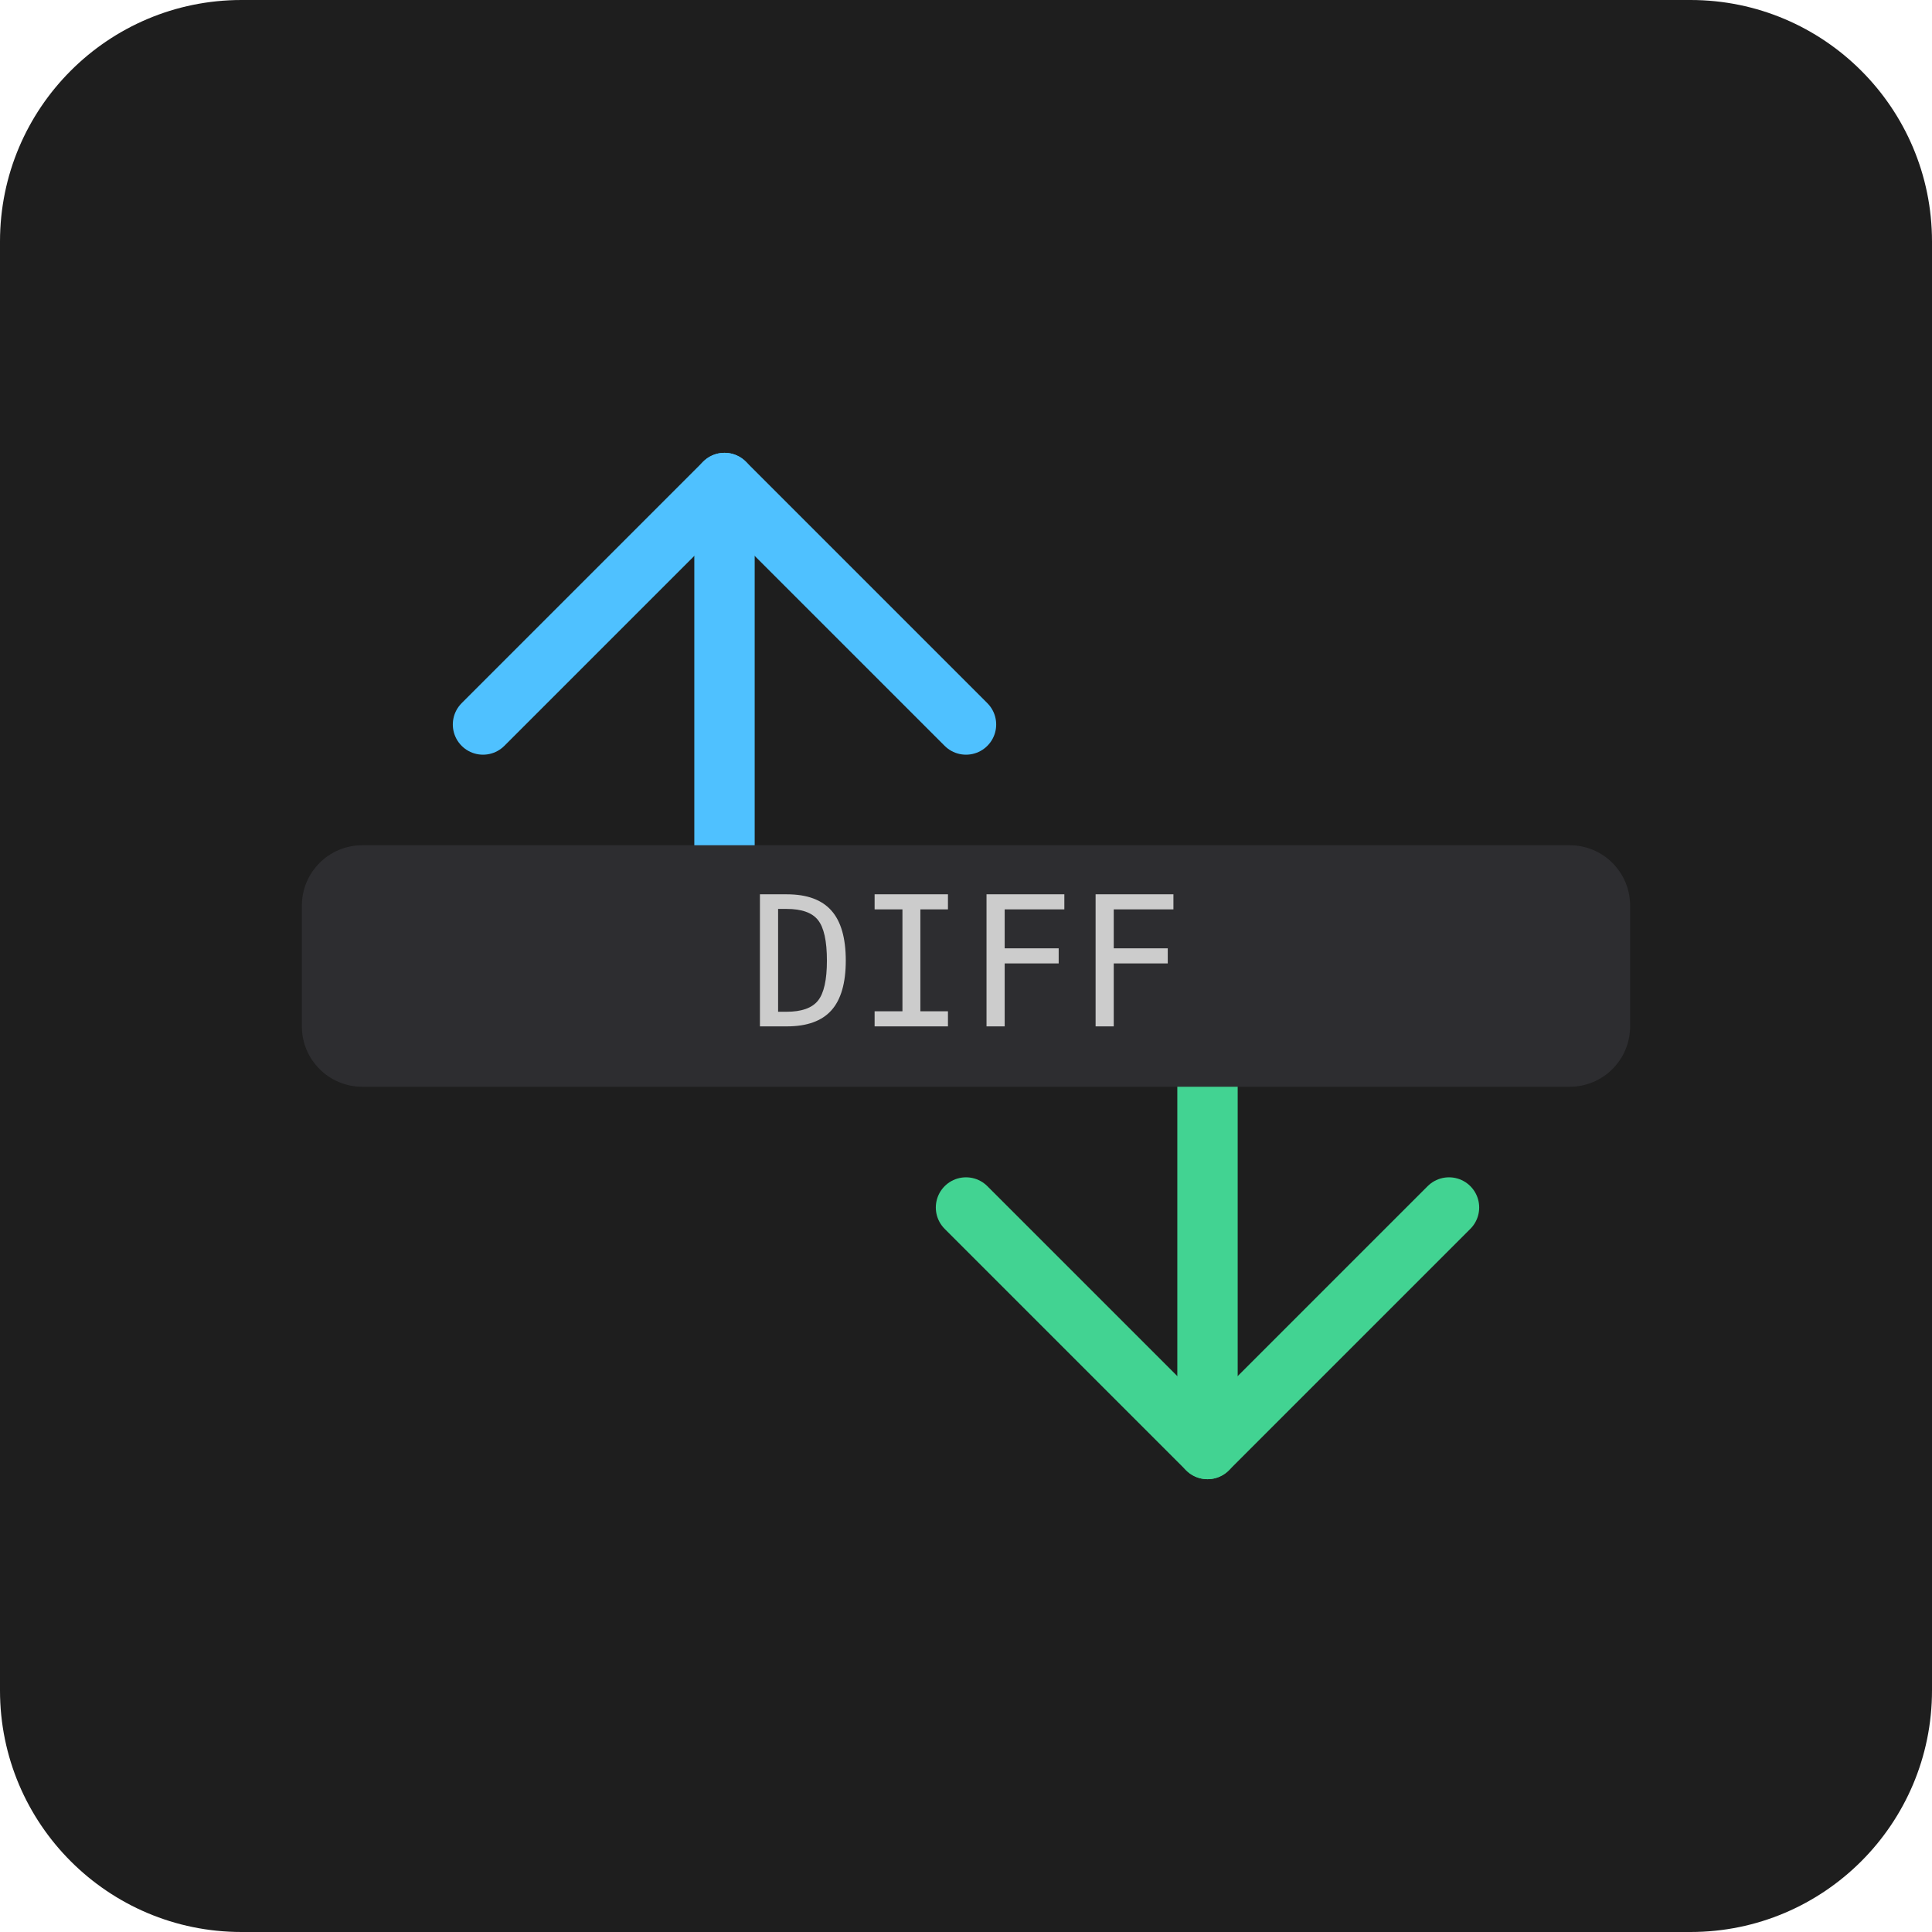
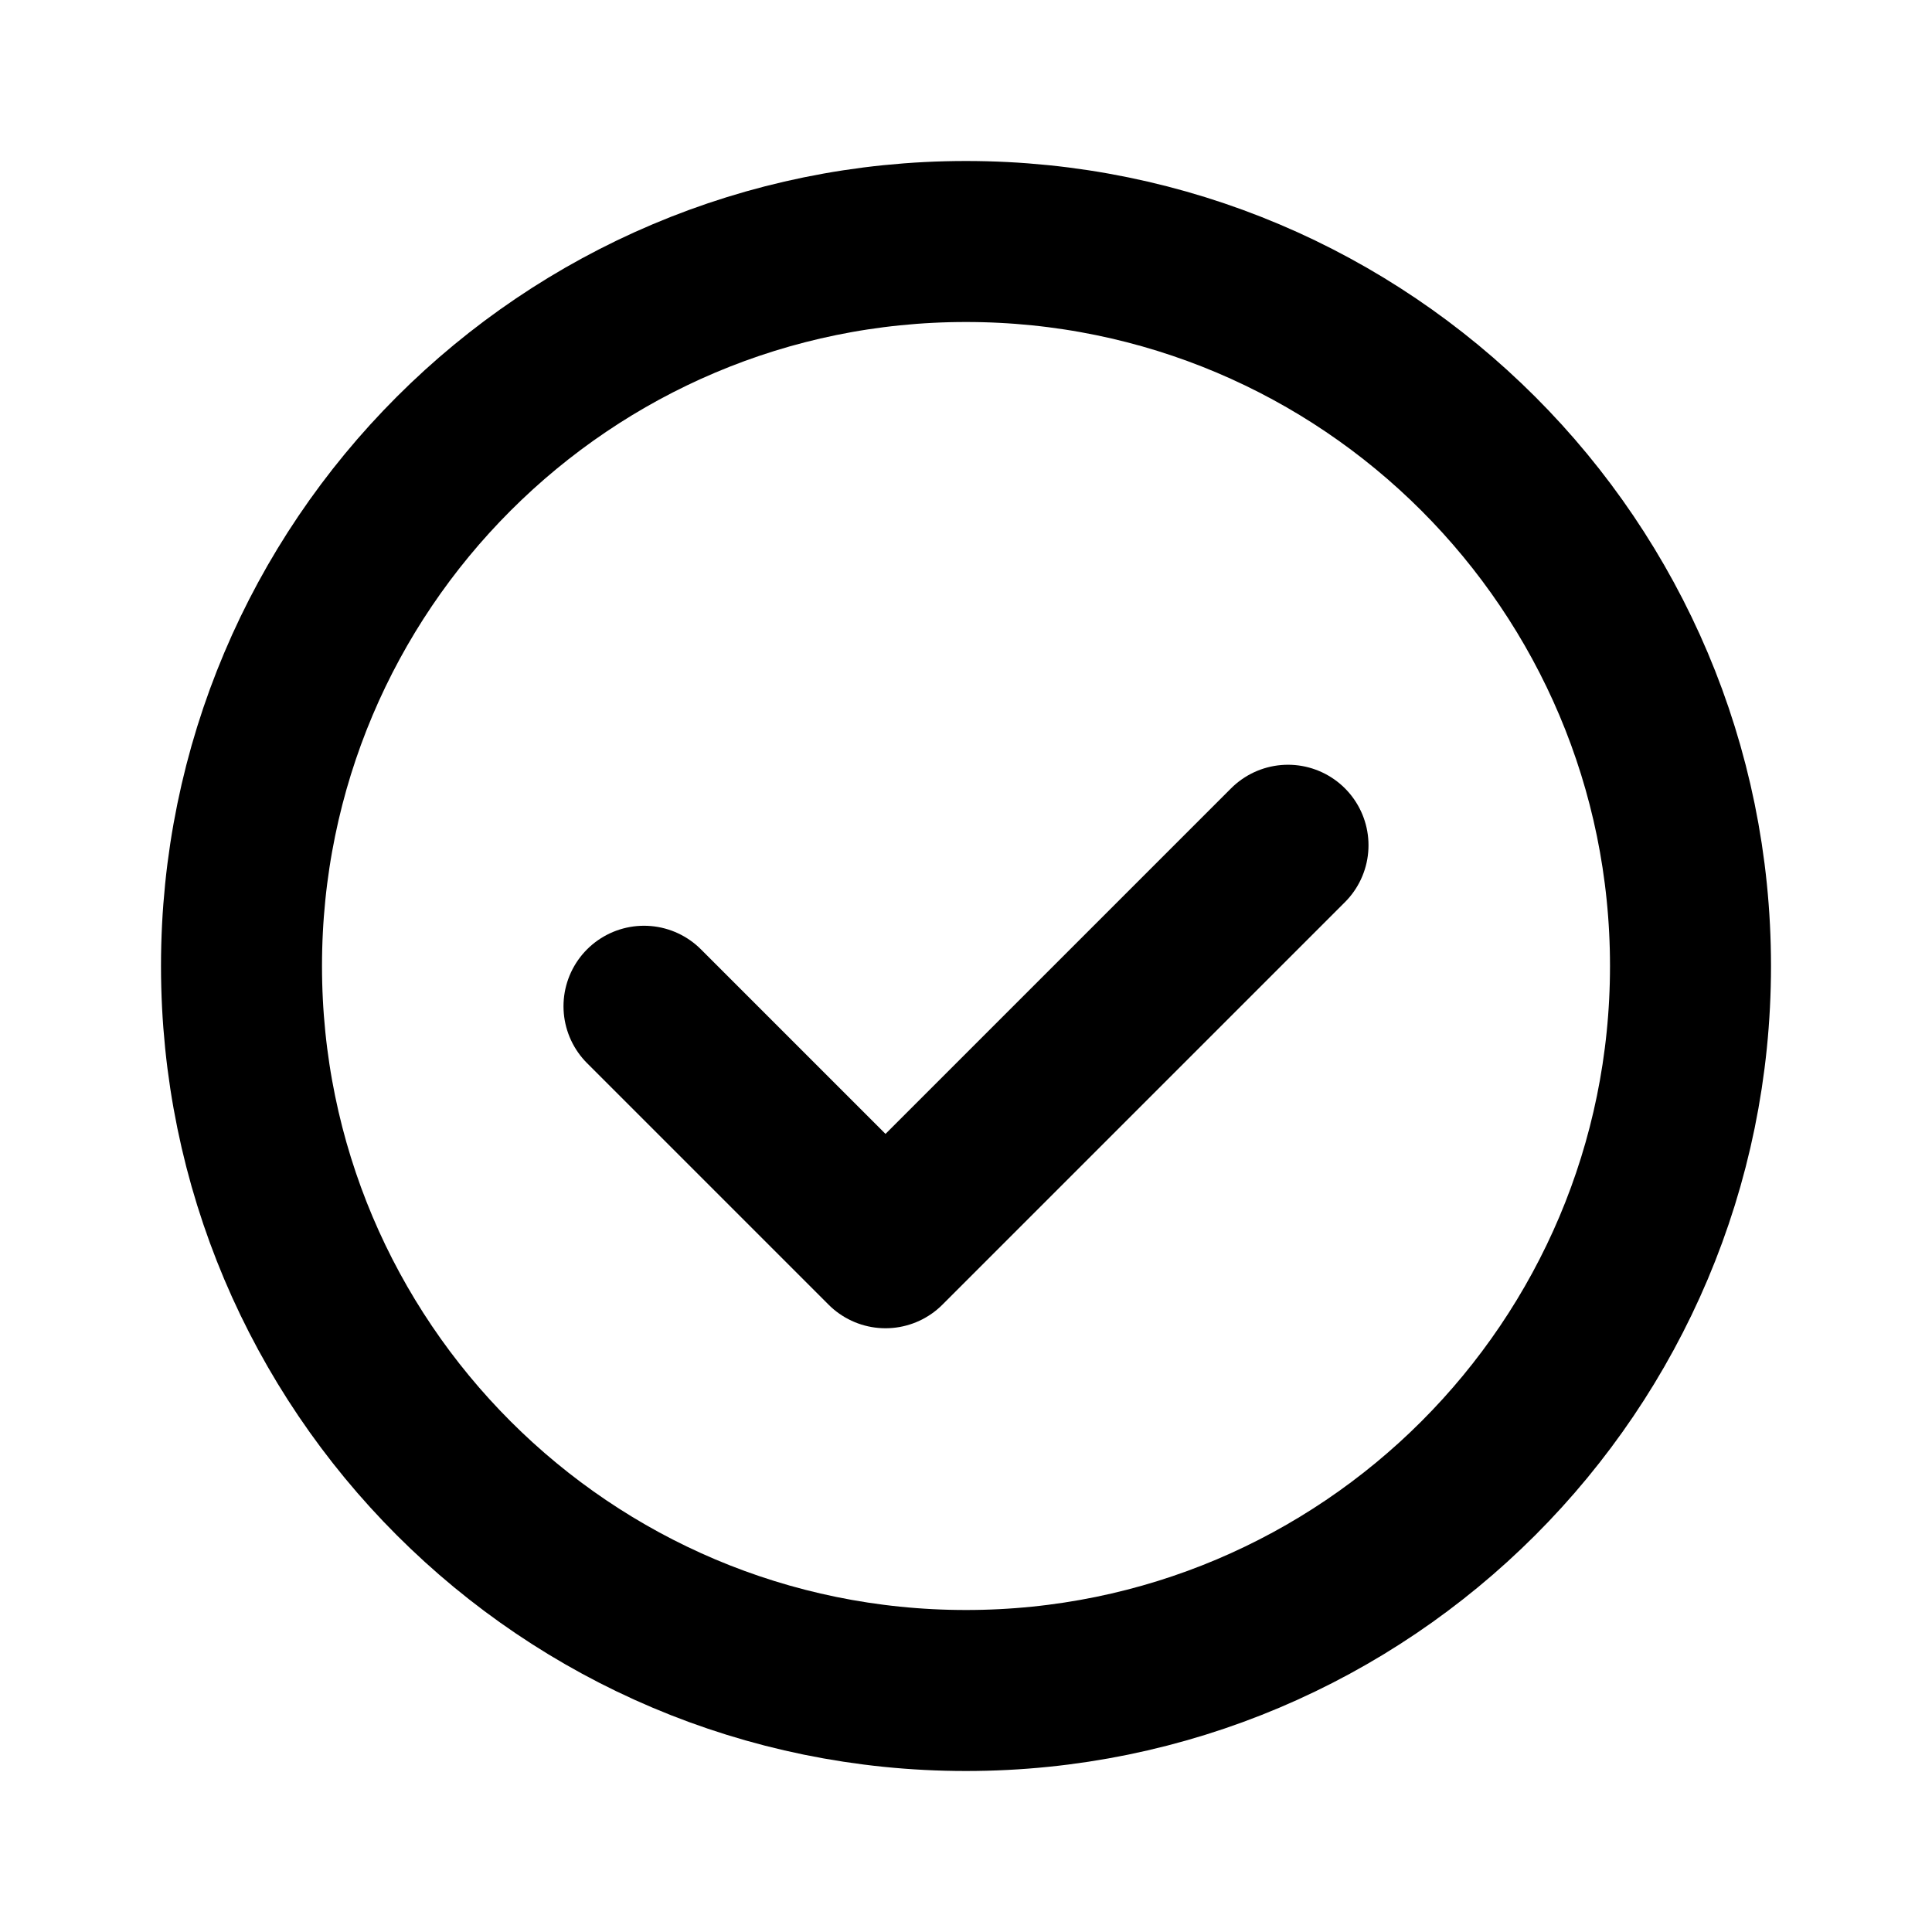
- <svg xmlns="http://www.w3.org/2000/svg" width="128" height="128" viewBox="0 0 128 128" fill="none">
-   <rect width="128" height="128" rx="16" fill="#1e1e1e" />
-   <path d="M32 48L48 32L64 48" stroke="#4FC1FF" stroke-width="4" stroke-linecap="round" stroke-linejoin="round" />
-   <path d="M48 32V64" stroke="#4FC1FF" stroke-width="4" stroke-linecap="round" />
-   <path d="M96 80L80 96L64 80" stroke="#42D392" stroke-width="4" stroke-linecap="round" stroke-linejoin="round" />
-   <path d="M80 96V64" stroke="#42D392" stroke-width="4" stroke-linecap="round" />
-   <rect x="20" y="56" width="88" height="16" rx="4" fill="#2d2d30" />
-   <text x="64" y="68" text-anchor="middle" fill="#cccccc" font-family="monospace" font-size="12">DIFF</text>
+ <svg xmlns="http://www.w3.org/2000/svg" viewBox="0 0 24 24" fill="none">
+   <circle cx="12" cy="12" r="9" stroke="currentColor" stroke-width="2" />
+   <path d="M8 12.5l3 3 5-5" stroke="currentColor" stroke-width="2" stroke-linecap="round" stroke-linejoin="round" />
</svg>
